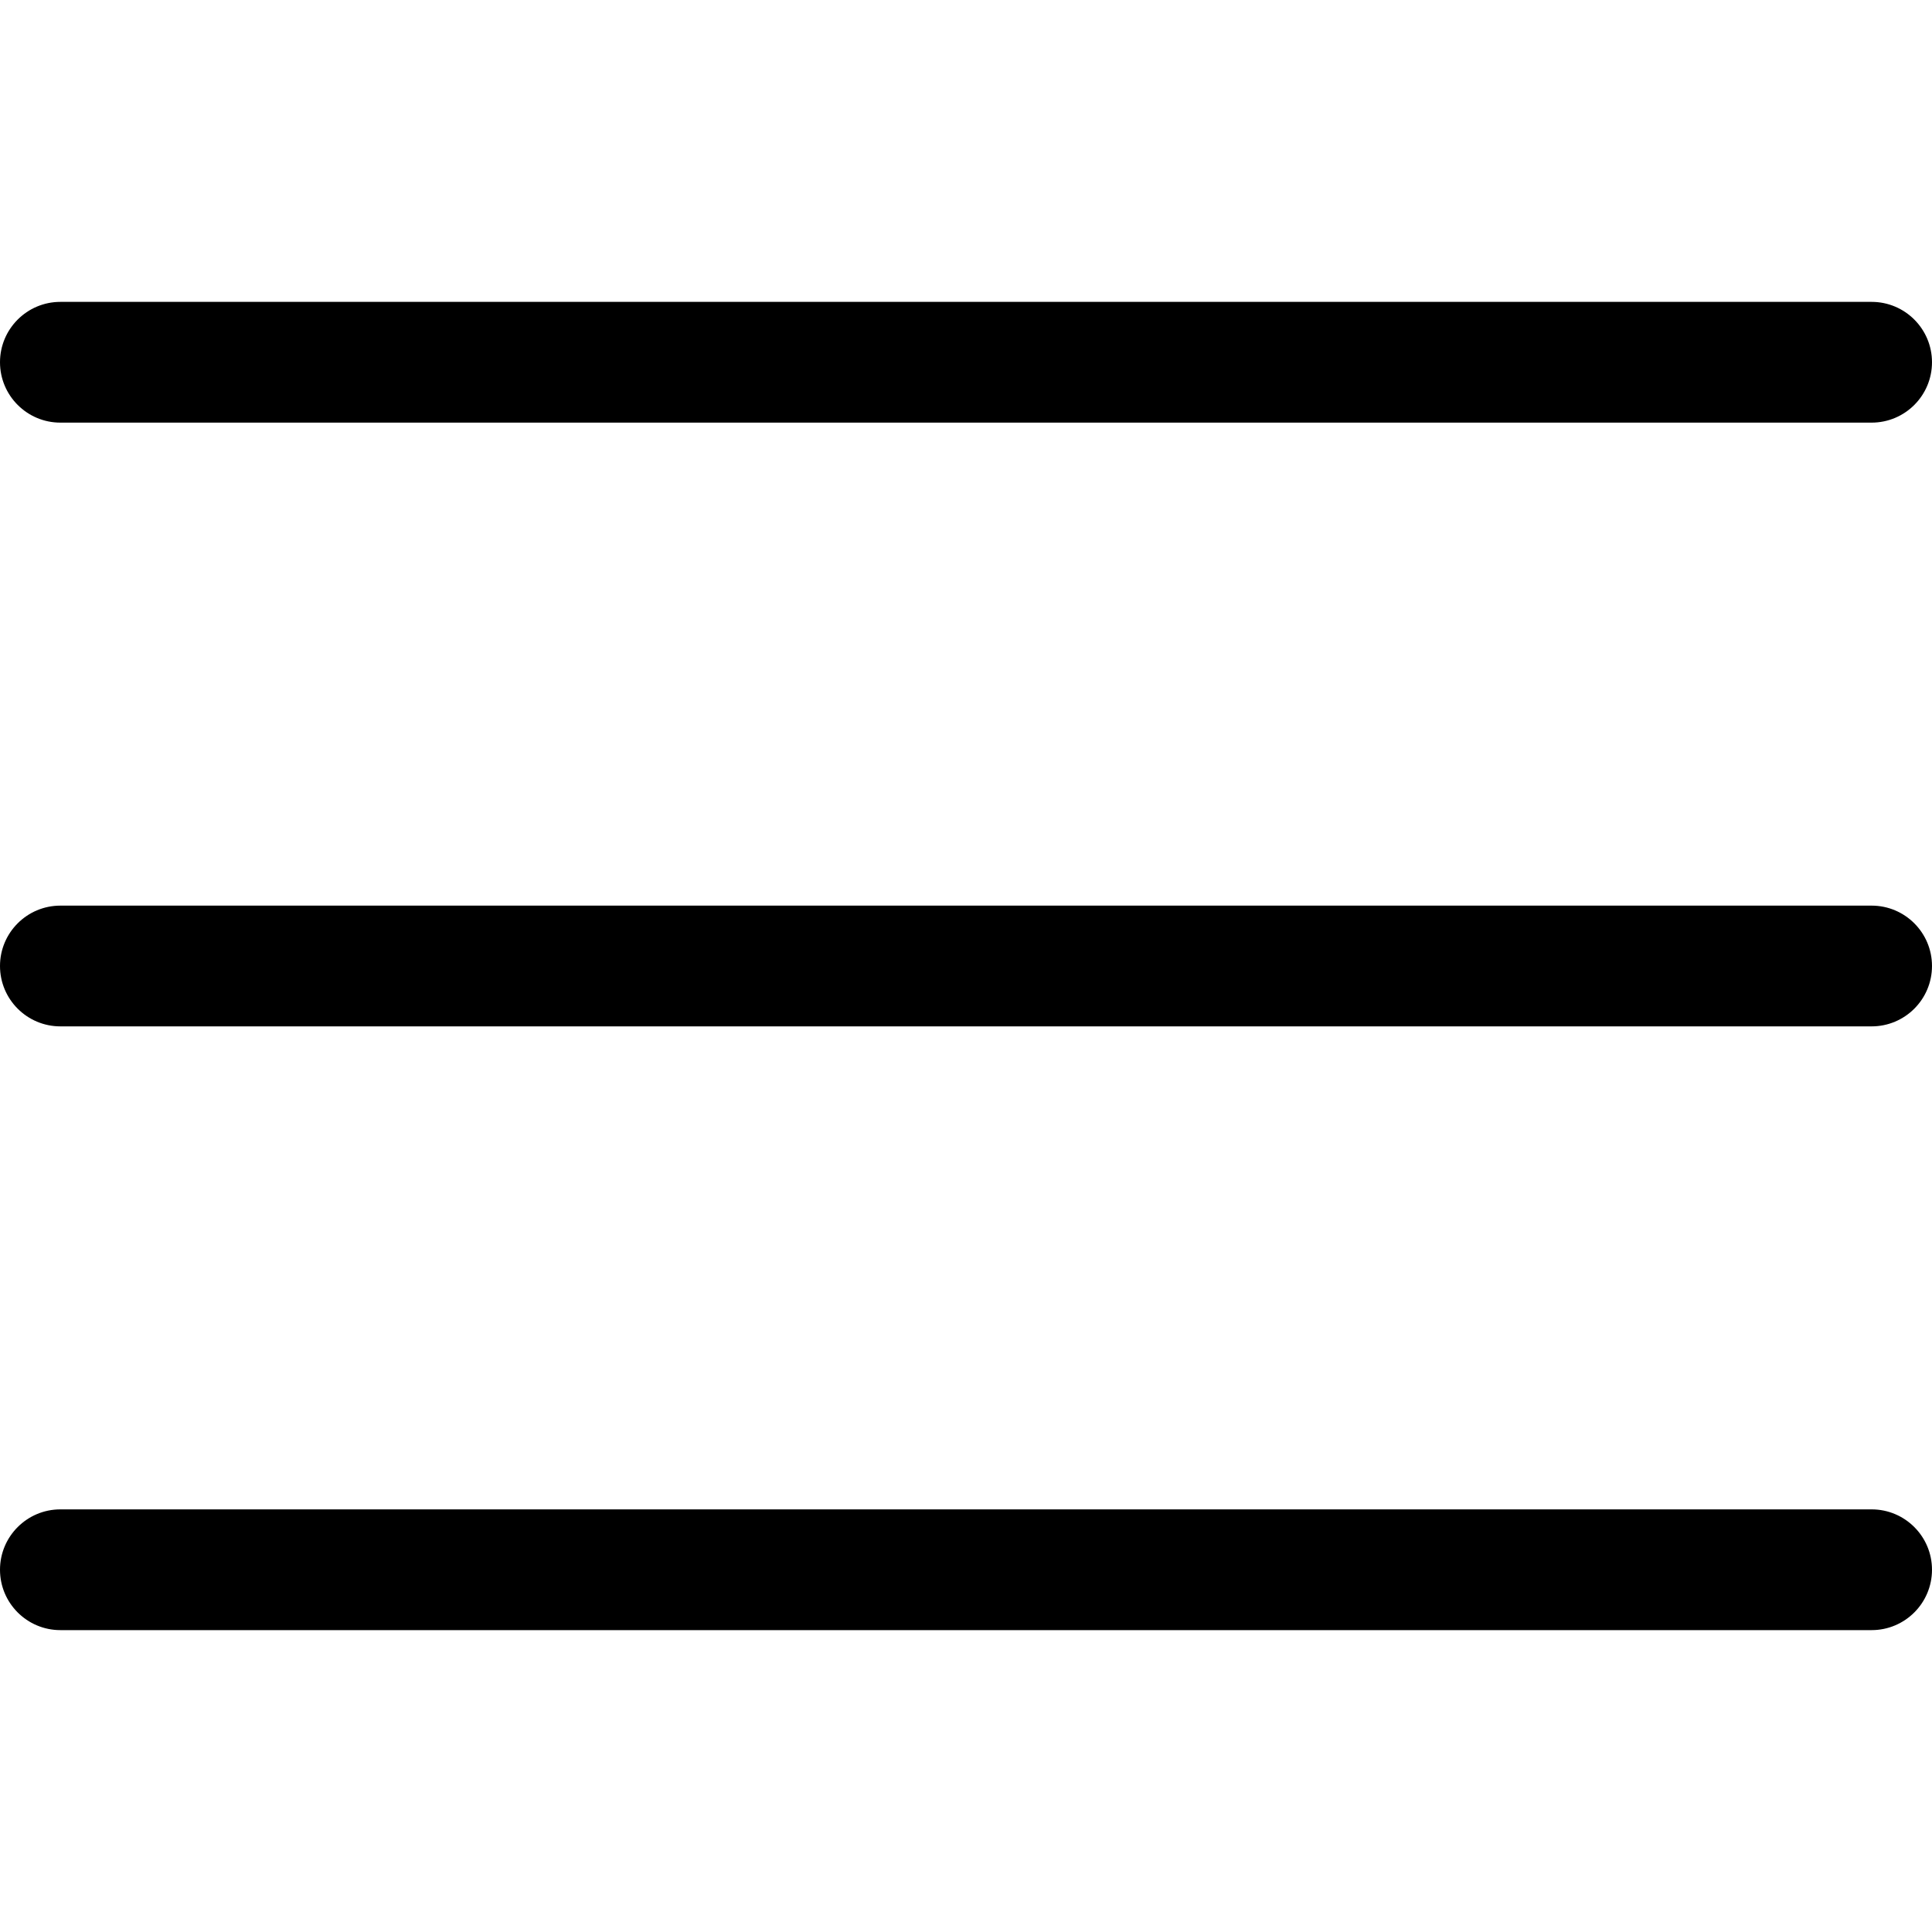
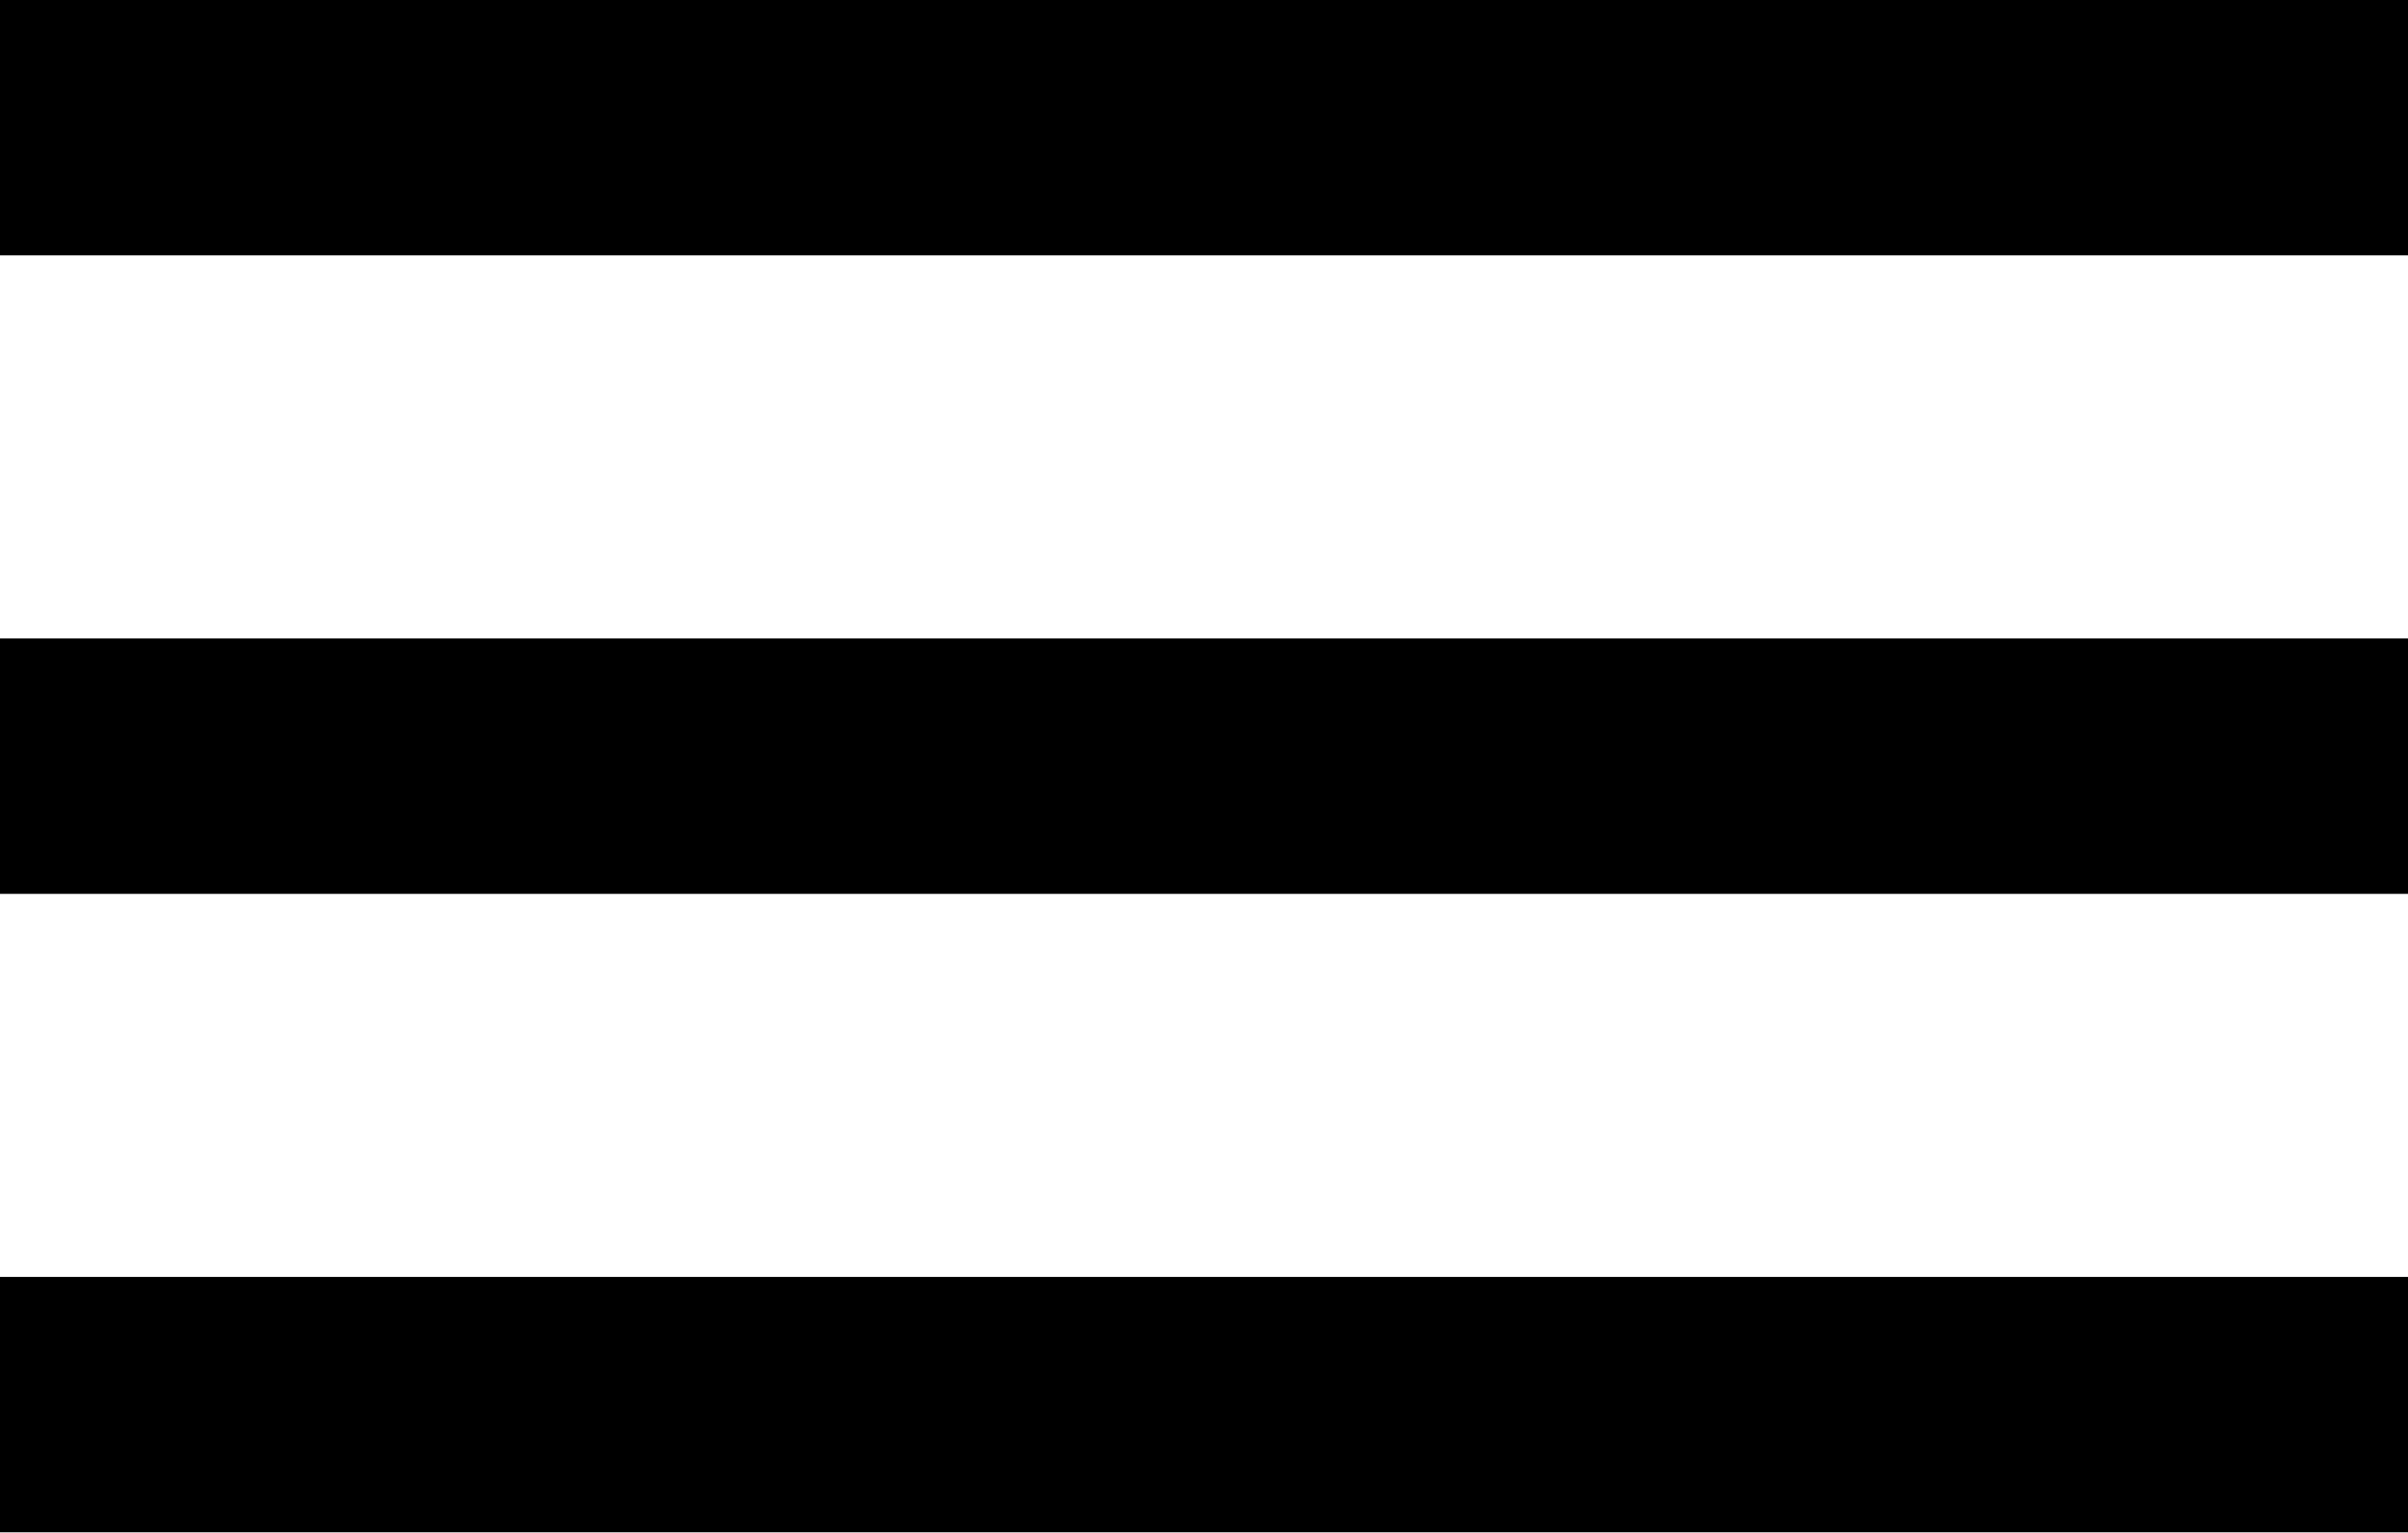
- <svg xmlns="http://www.w3.org/2000/svg" version="1.1" id="Capa_1" x="0px" y="0px" viewBox="0 0 384.97 384.97" style="enable-background:new 0 0 384.97 384.97;" xml:space="preserve">
-   <g>
-     <g id="Menu">
-       <path d="M12.03,84.212h360.909c6.641,0,12.03-5.39,12.03-12.03c0-6.641-5.39-12.03-12.03-12.03H12.03    C5.39,60.152,0,65.541,0,72.182C0,78.823,5.39,84.212,12.03,84.212z" />
-       <path d="M372.939,180.455H12.03c-6.641,0-12.03,5.39-12.03,12.03s5.39,12.03,12.03,12.03h360.909c6.641,0,12.03-5.39,12.03-12.03    S379.58,180.455,372.939,180.455z" />
-       <path d="M372.939,300.758H12.03c-6.641,0-12.03,5.39-12.03,12.03c0,6.641,5.39,12.03,12.03,12.03h360.909    c6.641,0,12.03-5.39,12.03-12.03C384.97,306.147,379.58,300.758,372.939,300.758z" />
-     </g>
-     <g>
- 	</g>
-     <g>
- 	</g>
-     <g>
- 	</g>
-     <g>
- 	</g>
-     <g>
- 	</g>
-     <g>
- 	</g>
+ <svg xmlns="http://www.w3.org/2000/svg" width="18.853" height="12" viewBox="0 0 18.853 12">
+   <g id="Icon_feather-menu" data-name="Icon feather-menu" transform="translate(-4.5 -8)">
+     <path id="Path_3" data-name="Path 3" d="M4.5,18H23.353" transform="translate(0 -4)" fill="none" stroke="#000" stroke-linejoin="round" stroke-width="2" />
+     <path id="Path_4" data-name="Path 4" d="M4.5,9H23.353" transform="translate(0)" fill="none" stroke="#000" stroke-linejoin="round" stroke-width="2" />
+     <path id="Path_5" data-name="Path 5" d="M4.5,27H23.353" transform="translate(0 -8)" fill="none" stroke="#000" stroke-linejoin="round" stroke-width="2" />
  </g>
-   <g>
- </g>
-   <g>
- </g>
-   <g>
- </g>
-   <g>
- </g>
-   <g>
- </g>
-   <g>
- </g>
-   <g>
- </g>
-   <g>
- </g>
-   <g>
- </g>
-   <g>
- </g>
-   <g>
- </g>
-   <g>
- </g>
-   <g>
- </g>
-   <g>
- </g>
-   <g>
- </g>
</svg>
